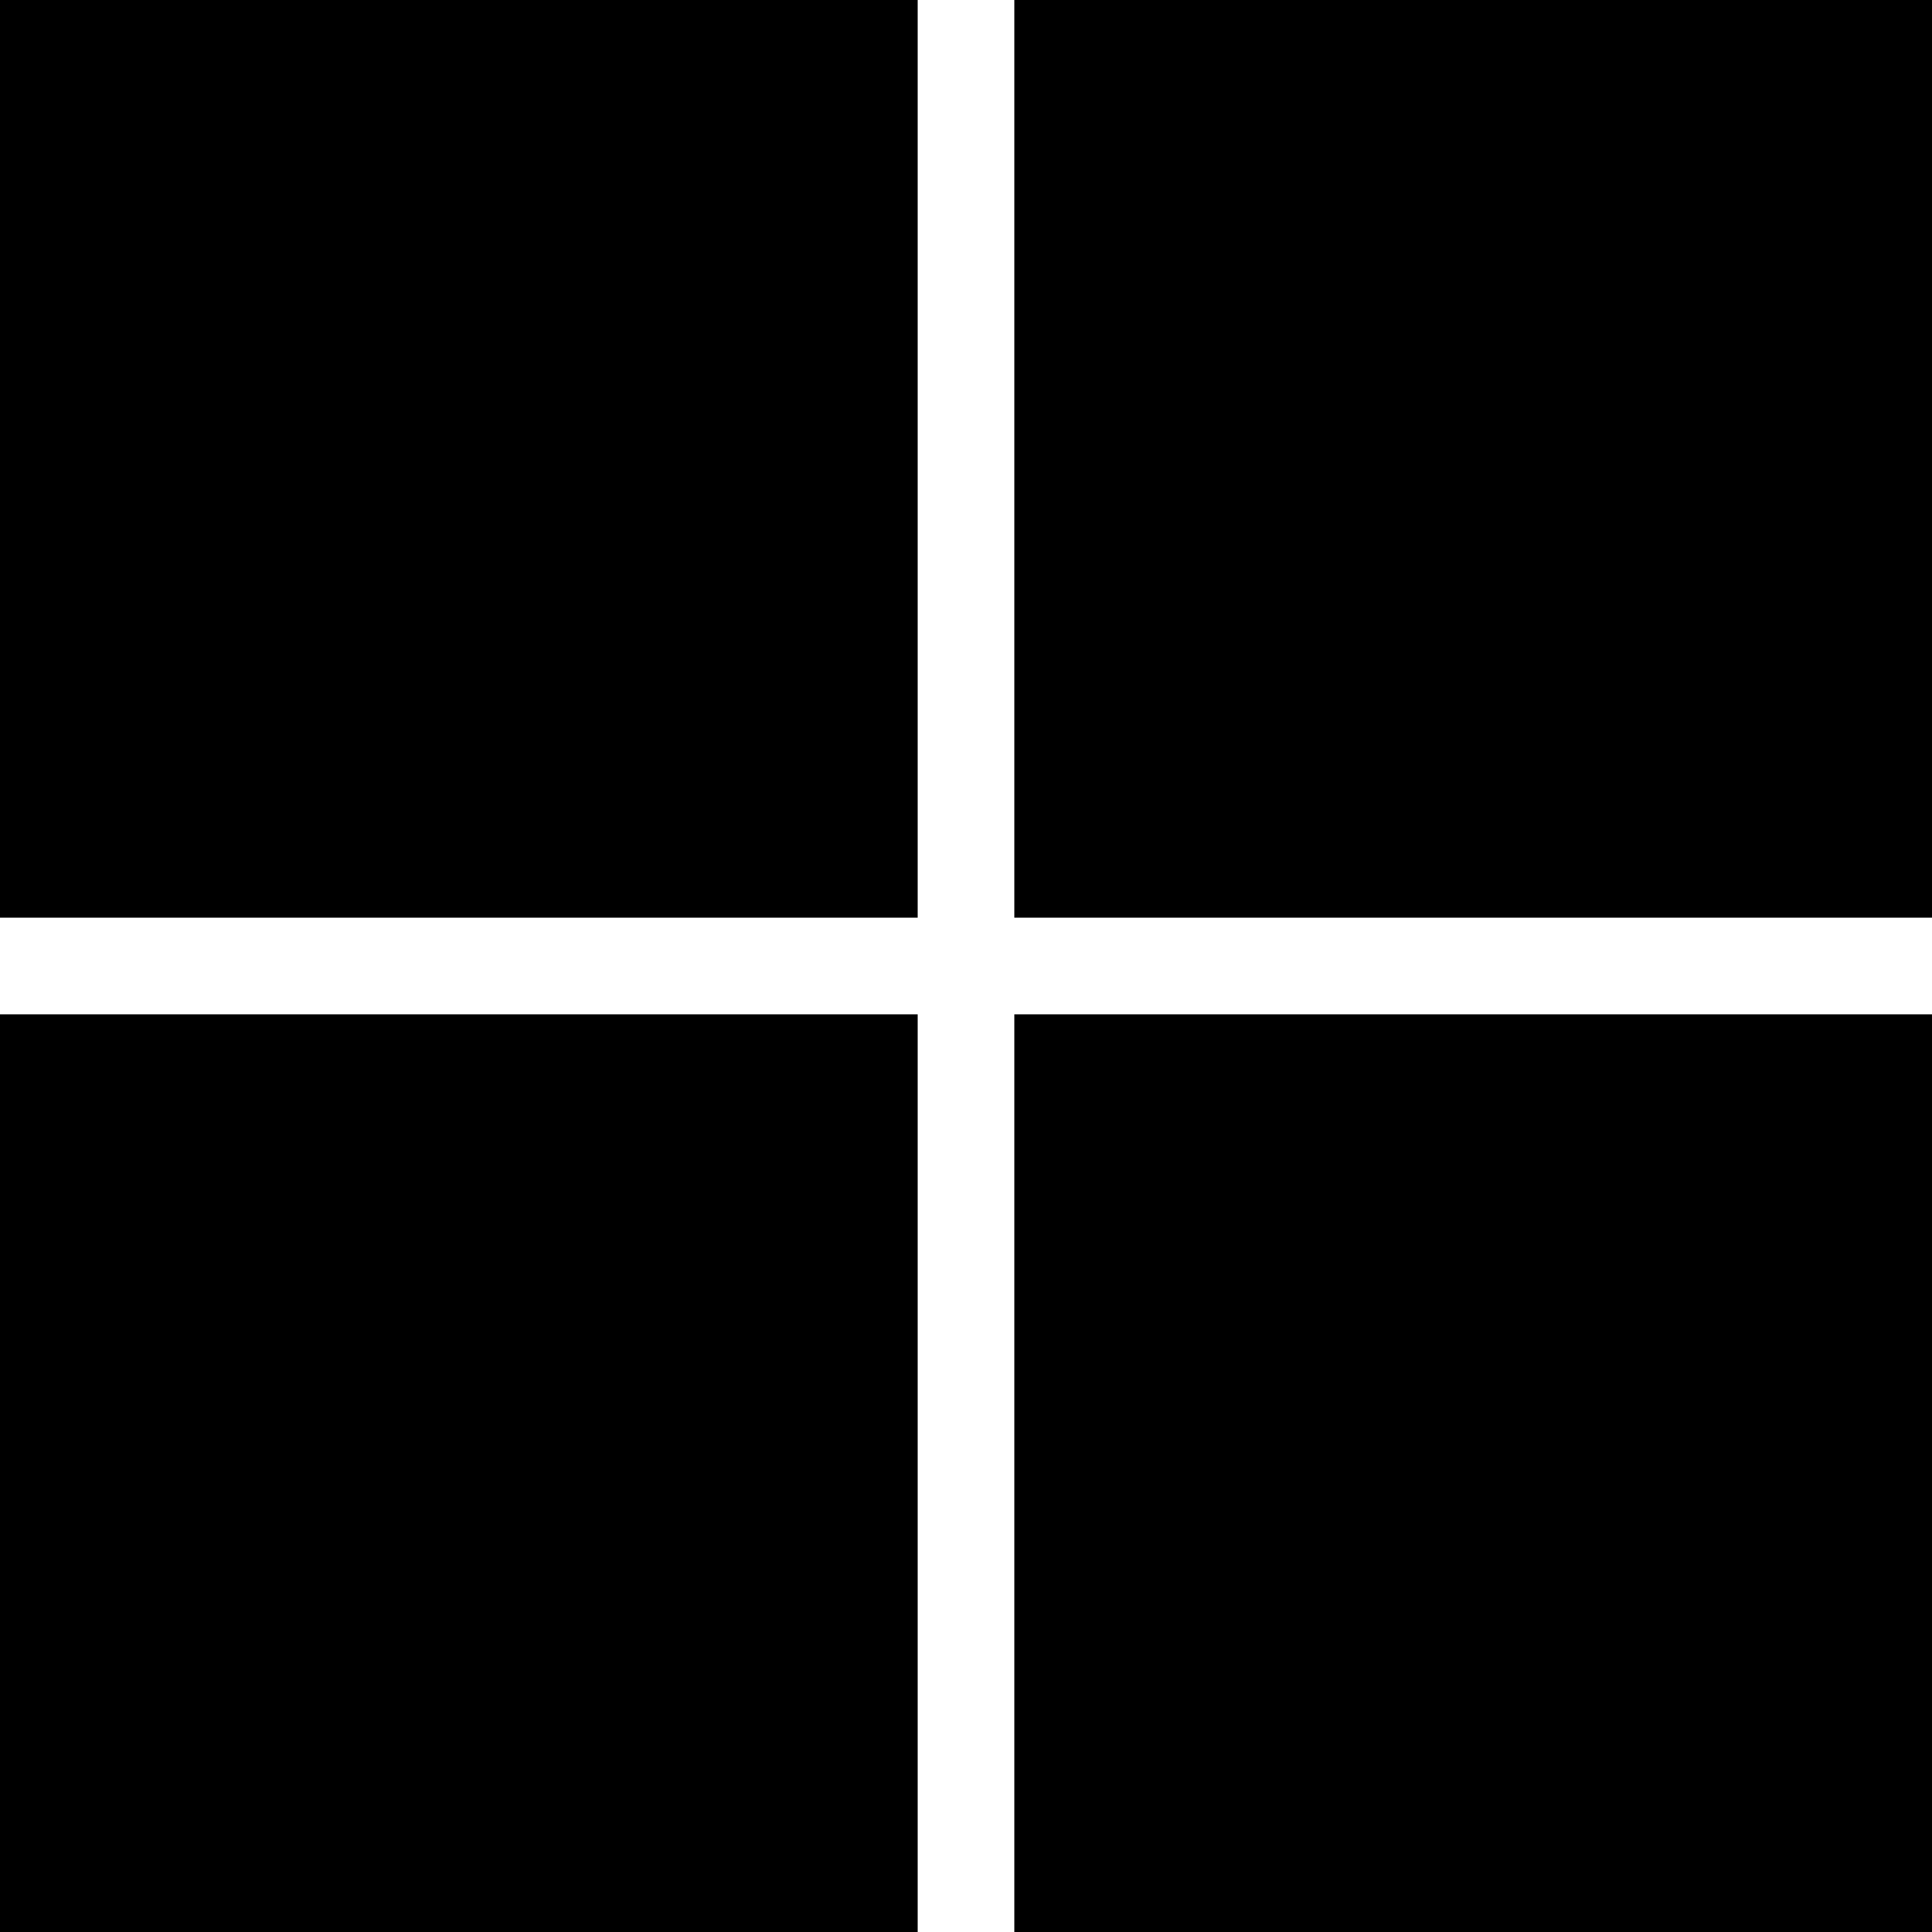
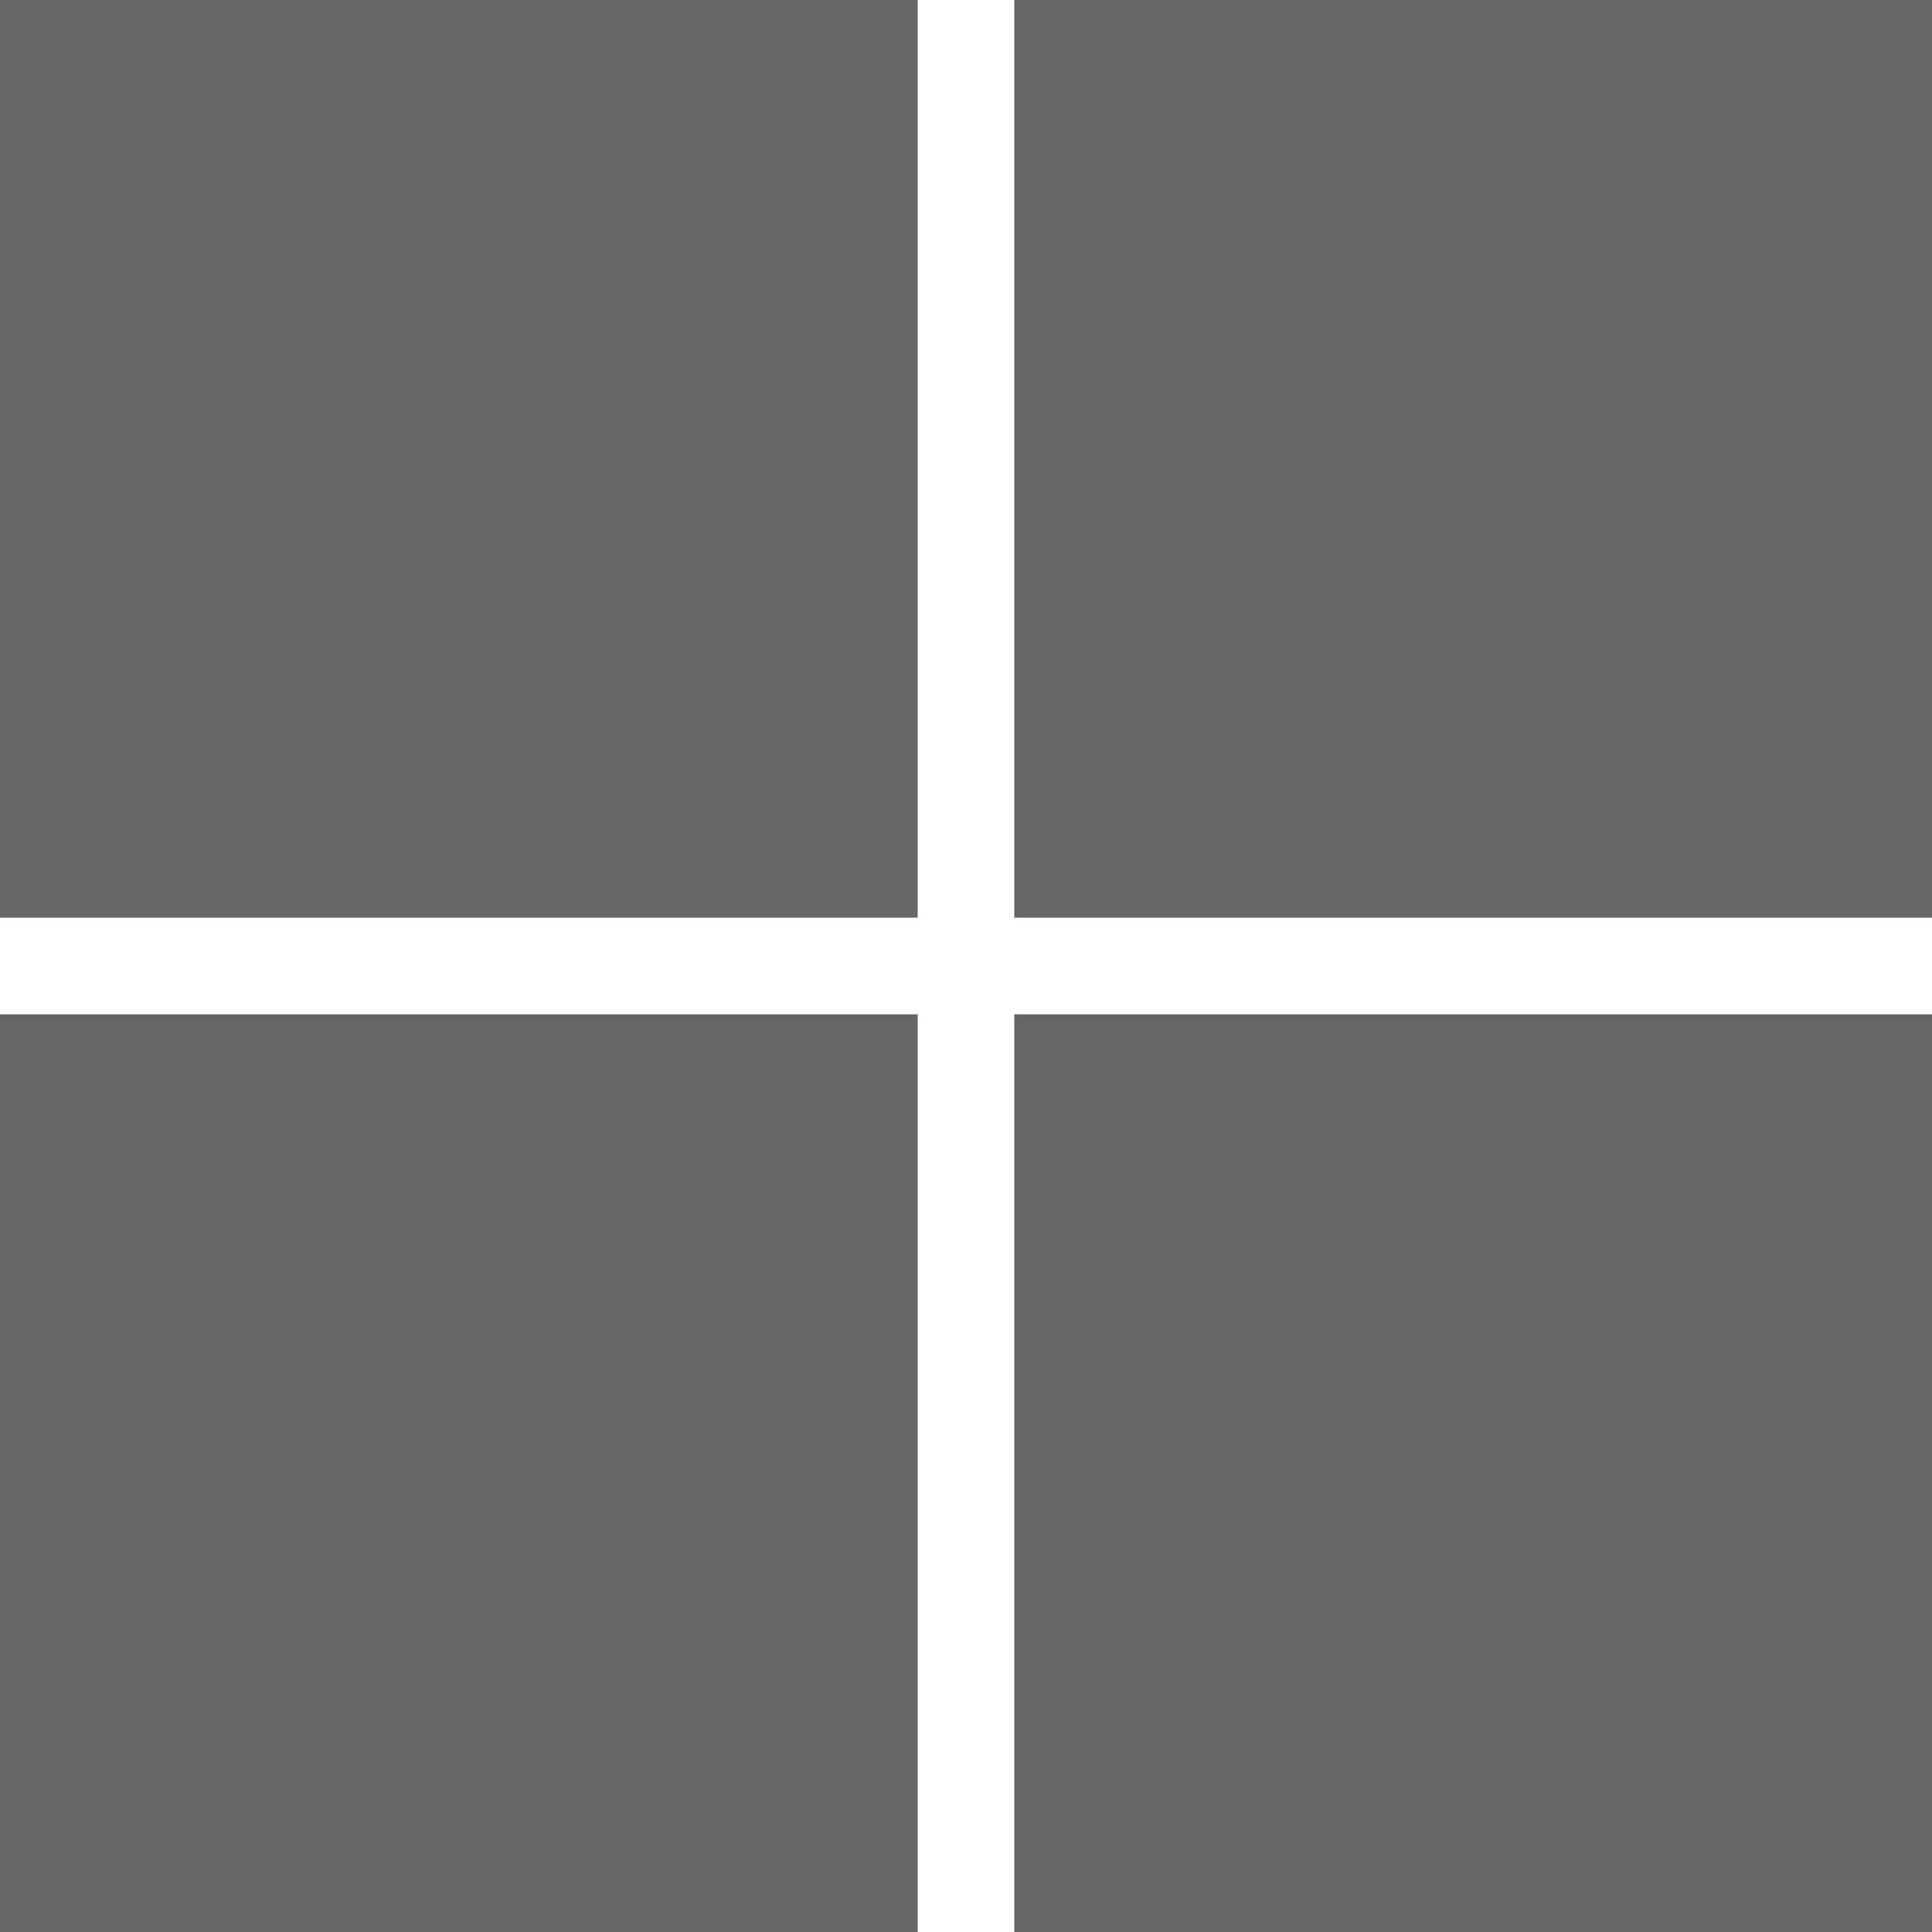
<svg xmlns="http://www.w3.org/2000/svg" aria-labelledby="simpleicons-microsoft-icon" role="img" viewBox="0 0 24 24">
-   <path d="M11.4 24H0V12.6h11.4V24zM24 24H12.6V12.6H24V24zM11.4 11.4H0V0h11.4v11.4zm12.6 0H12.6V0H24v11.4z" />
+   <path d="M11.4 24H0V12.6h11.4V24zM24 24H12.6V12.6H24V24zM11.4 11.4H0V0h11.4v11.4zm12.6 0H12.6V0H24v11.4z" fill="#666" />
</svg>
